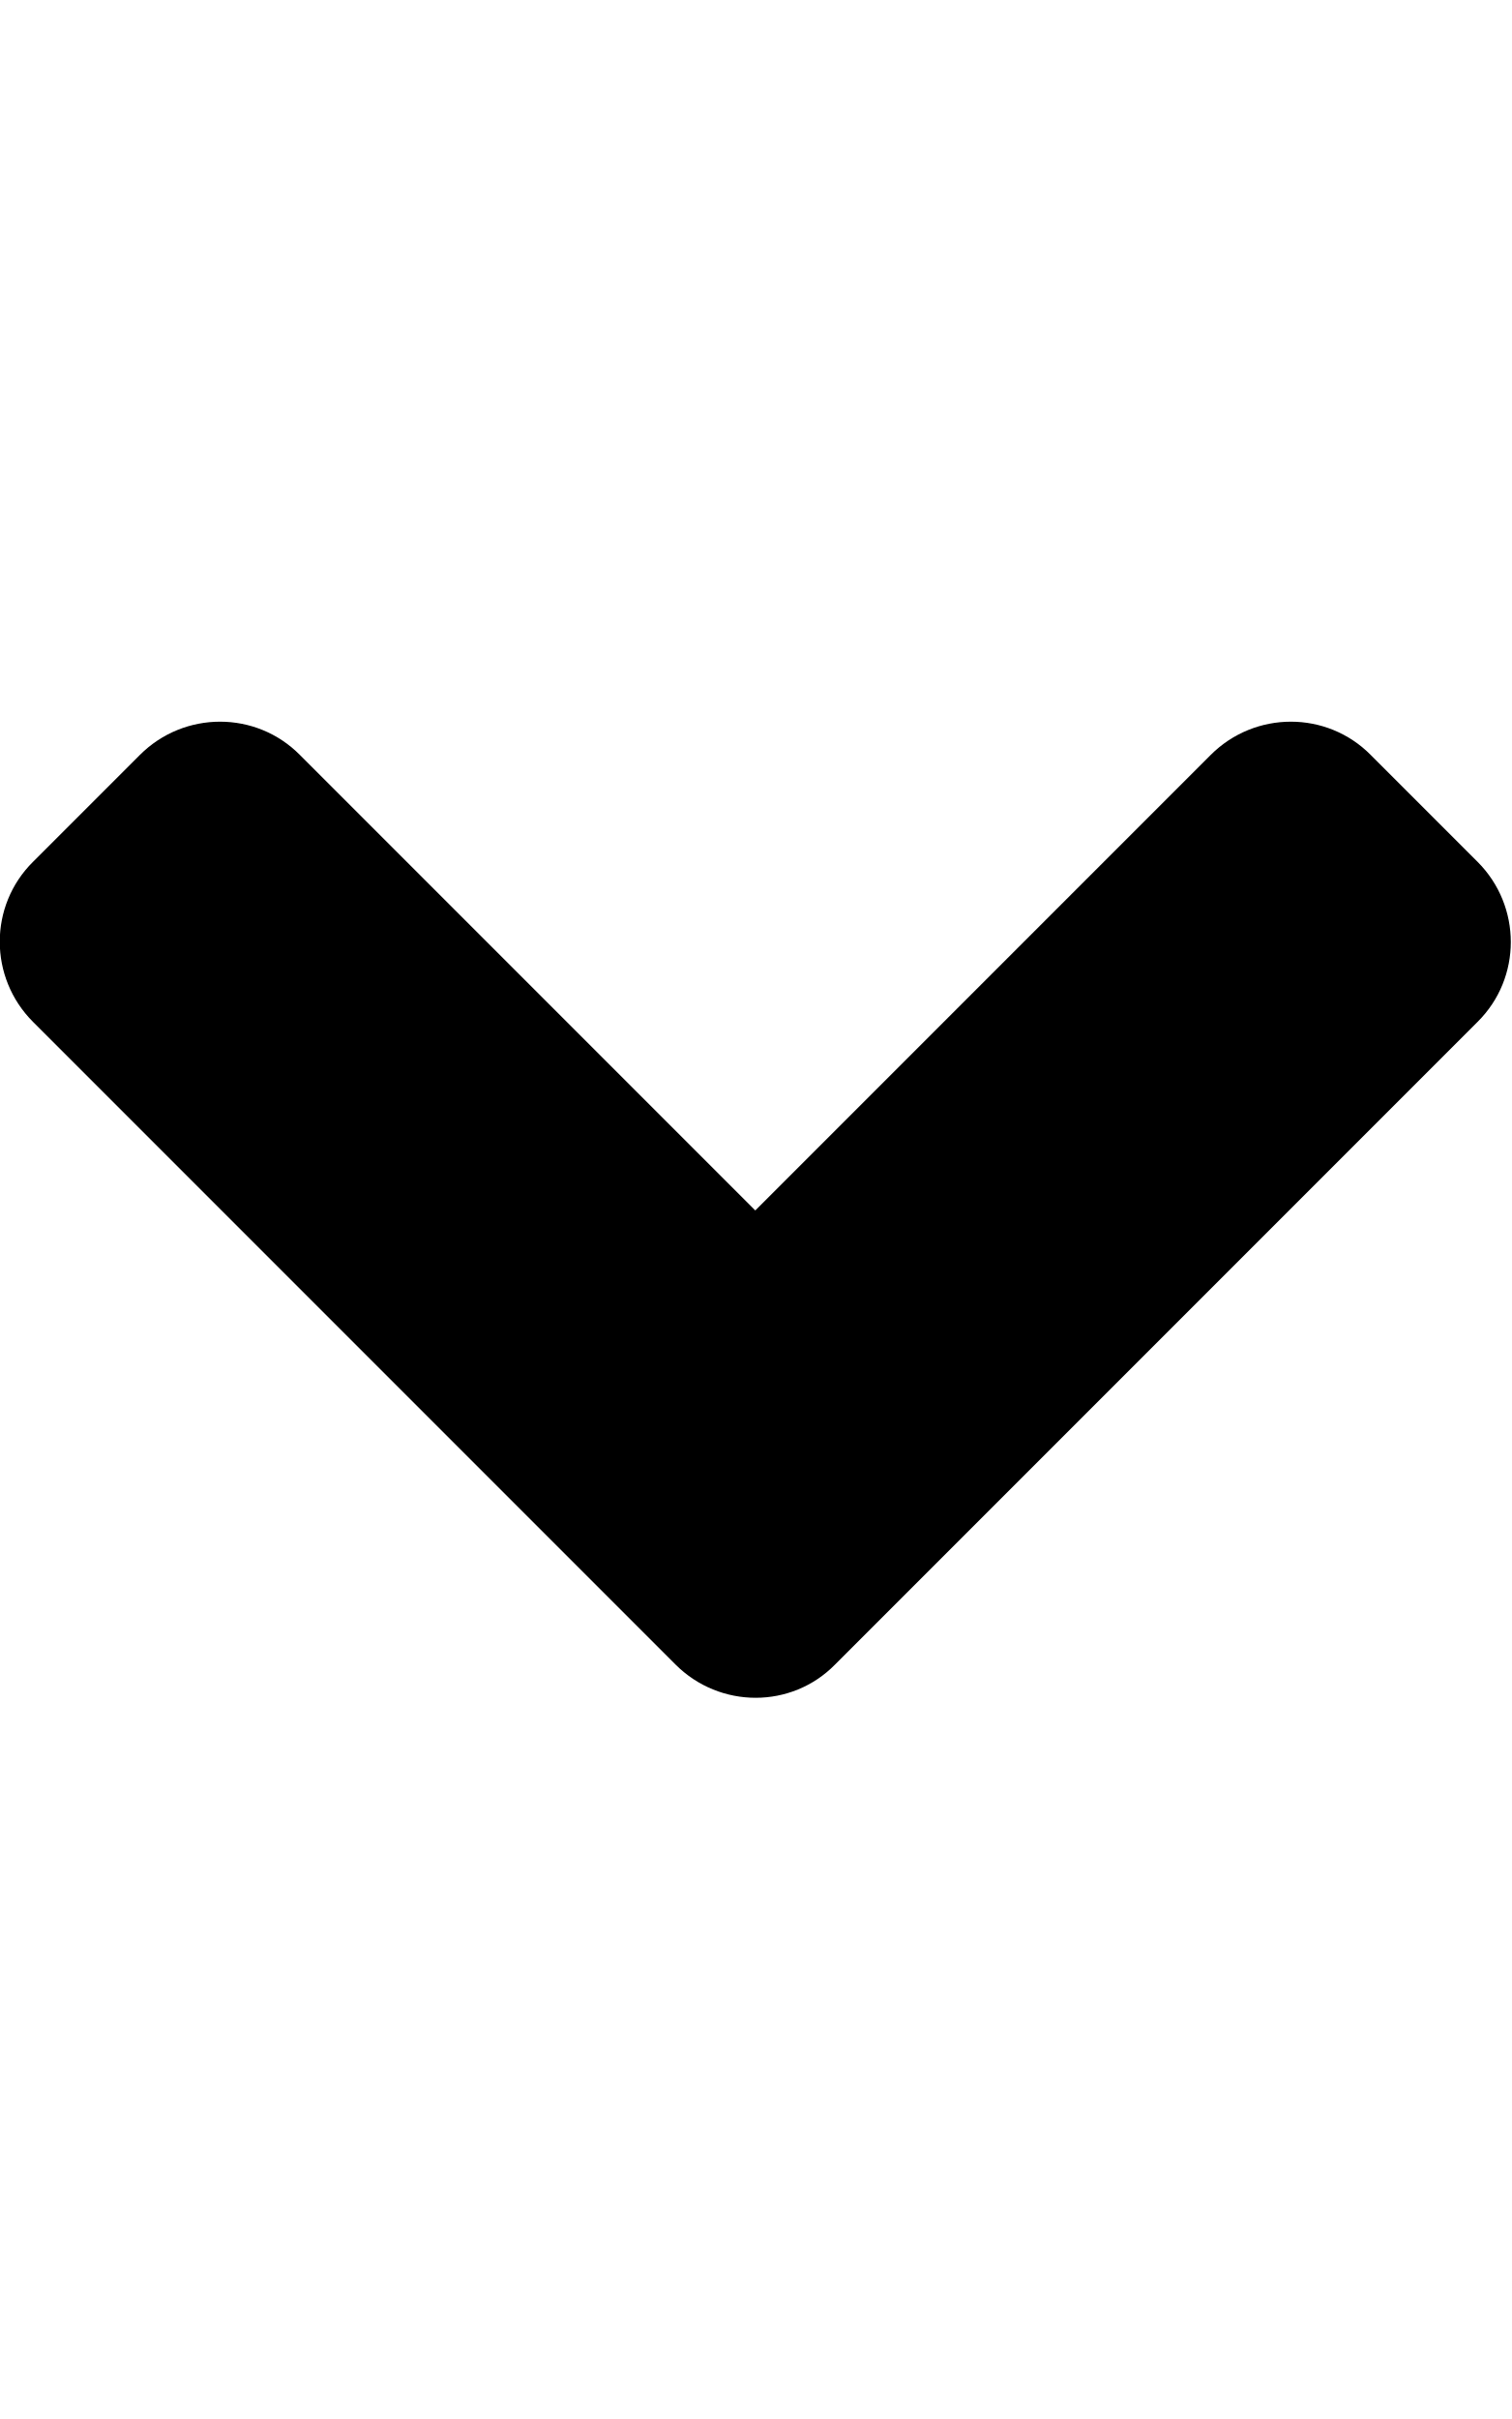
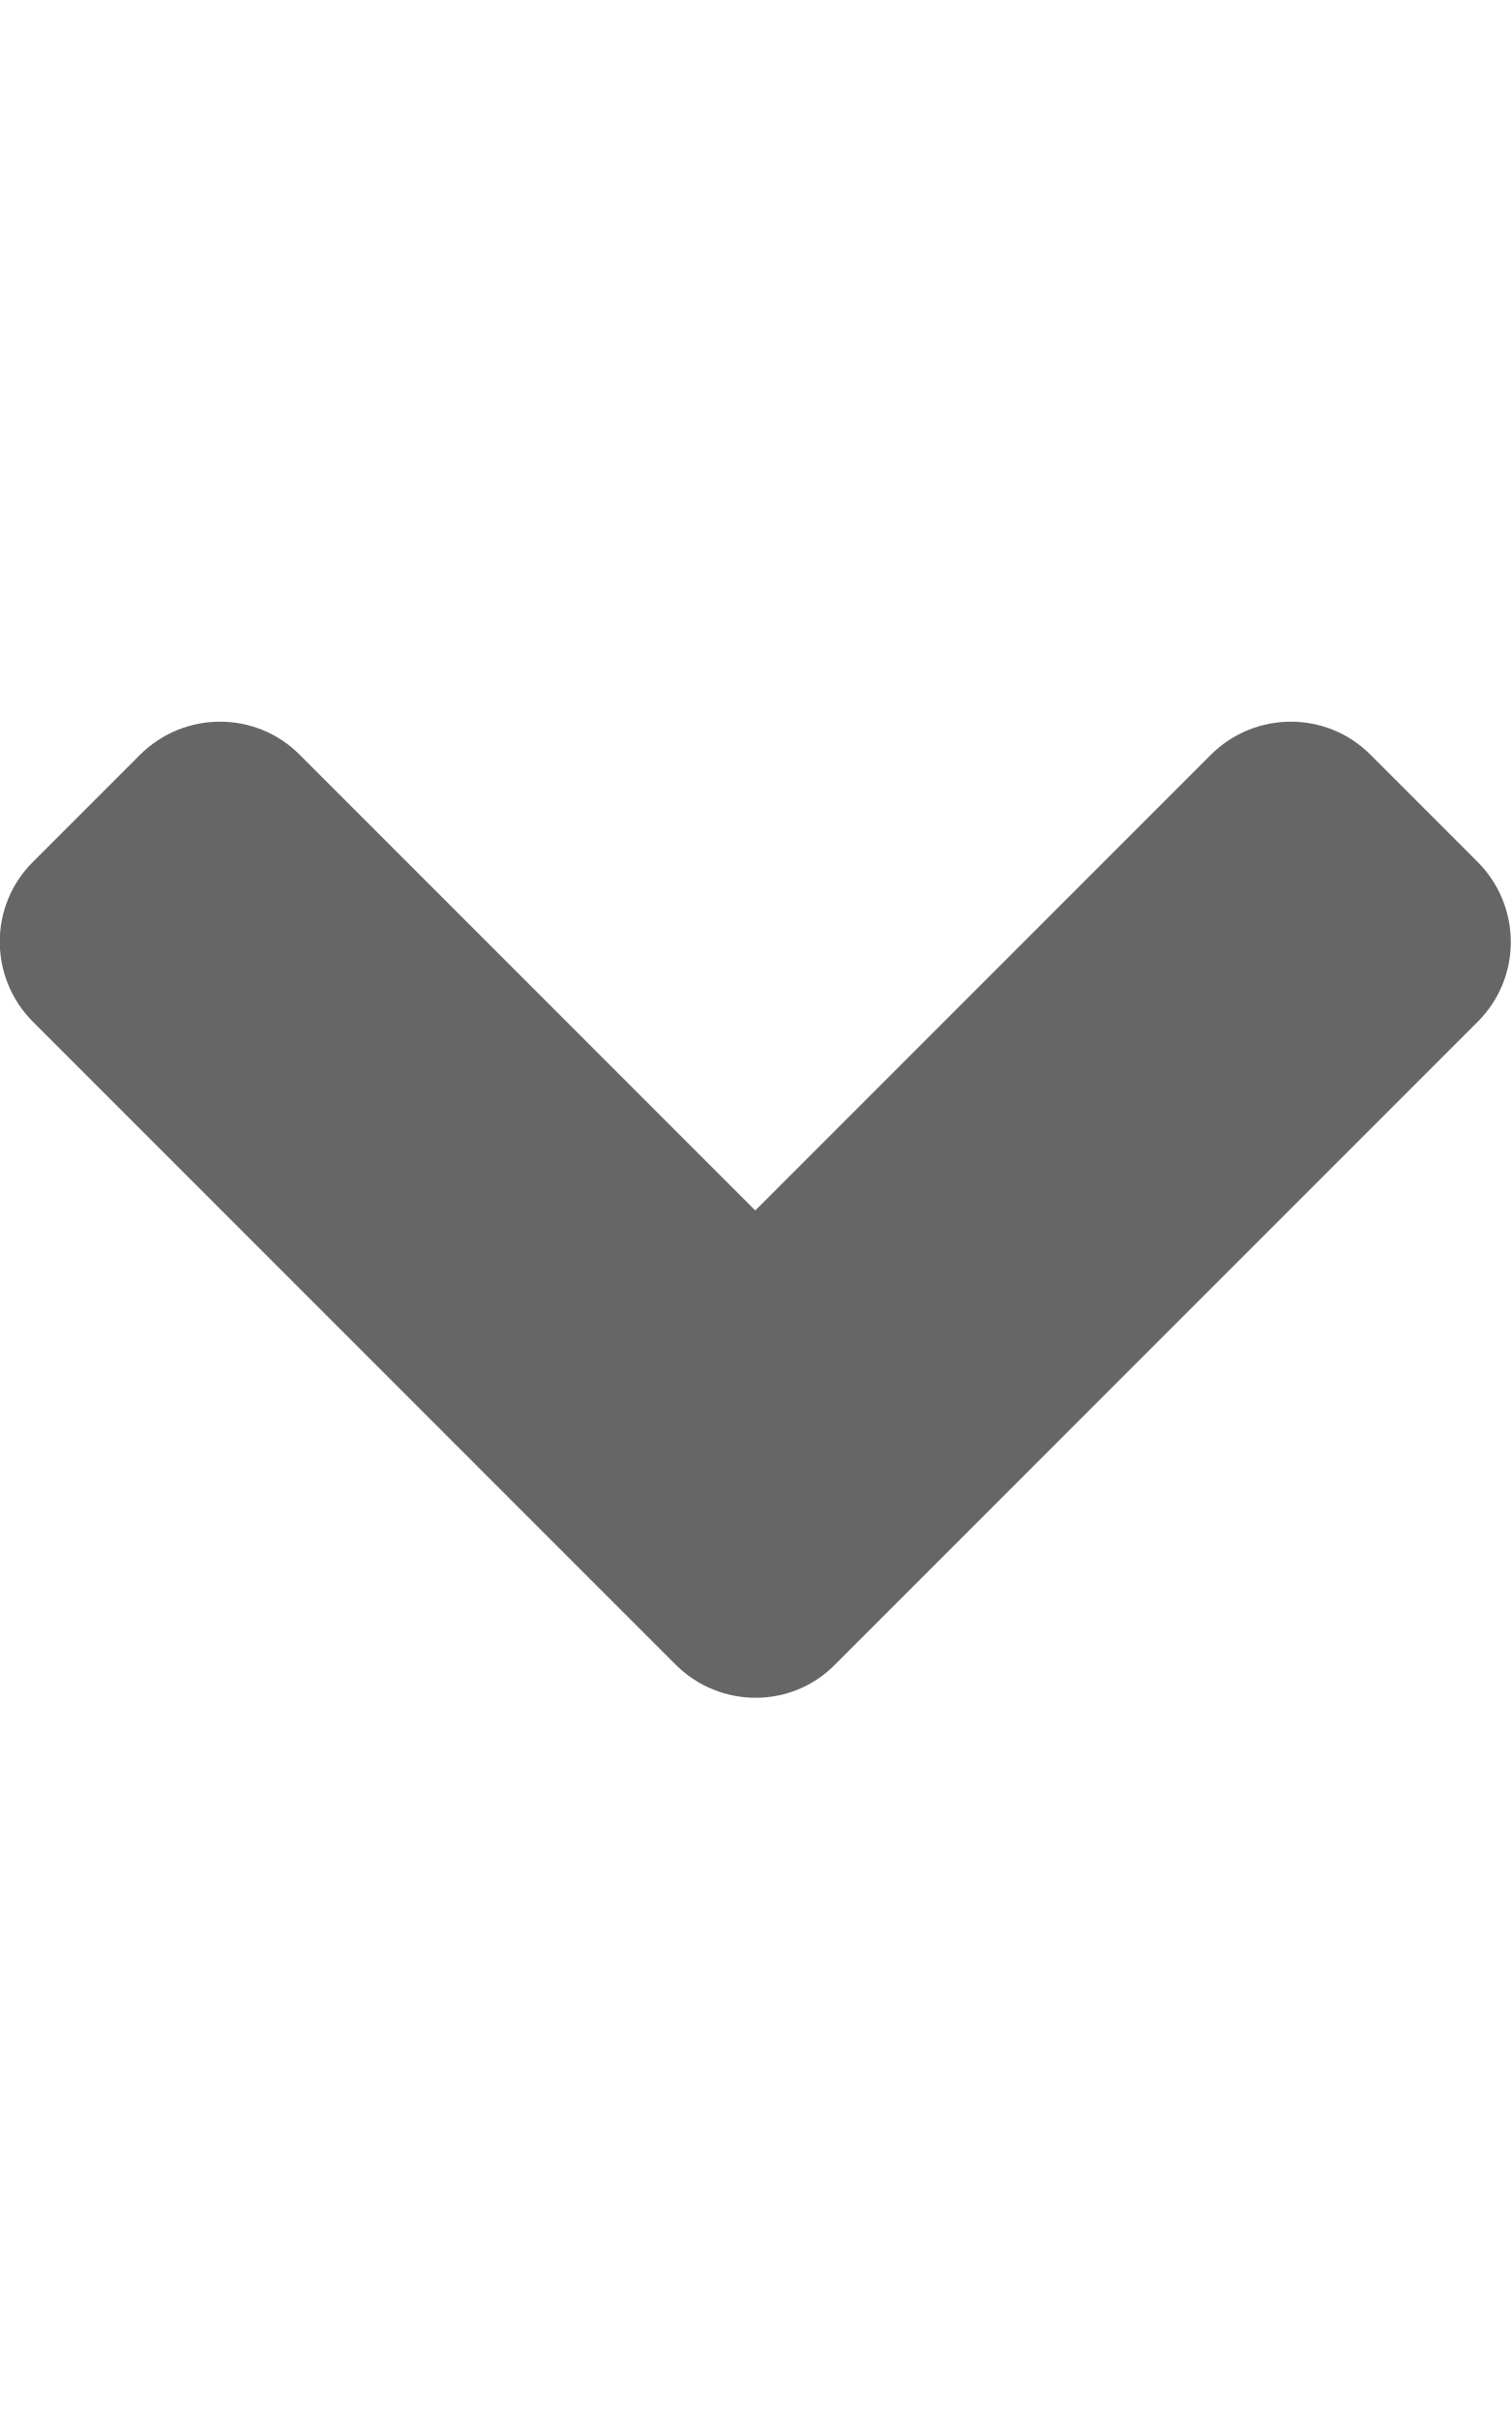
<svg xmlns="http://www.w3.org/2000/svg" aria-hidden="true" focusable="false" data-prefix="fas" data-icon="angle-down" class="svg-inline--fa fa-angle-down fa-w-10" role="img" viewBox="0 0 320 512">
-   <path fill="currentColor" d="M143 352.3L7 216.3c-9.4-9.4-9.4-24.6 0-33.9l22.6-22.6c9.4-9.4 24.6-9.4 33.9 0l96.4 96.4 96.4-96.4c9.4-9.4 24.6-9.4 33.9 0l22.6 22.6c9.4 9.4 9.4 24.6 0 33.9l-136 136c-9.2 9.4-24.4 9.4-33.8 0z" />
+   <path fill="#666" d="M143 352.3L7 216.3c-9.4-9.4-9.4-24.6 0-33.9l22.6-22.6c9.4-9.4 24.6-9.4 33.9 0l96.4 96.4 96.4-96.4c9.4-9.4 24.6-9.4 33.9 0l22.6 22.6c9.4 9.4 9.4 24.6 0 33.9l-136 136c-9.2 9.4-24.4 9.4-33.8 0z" />
</svg>
